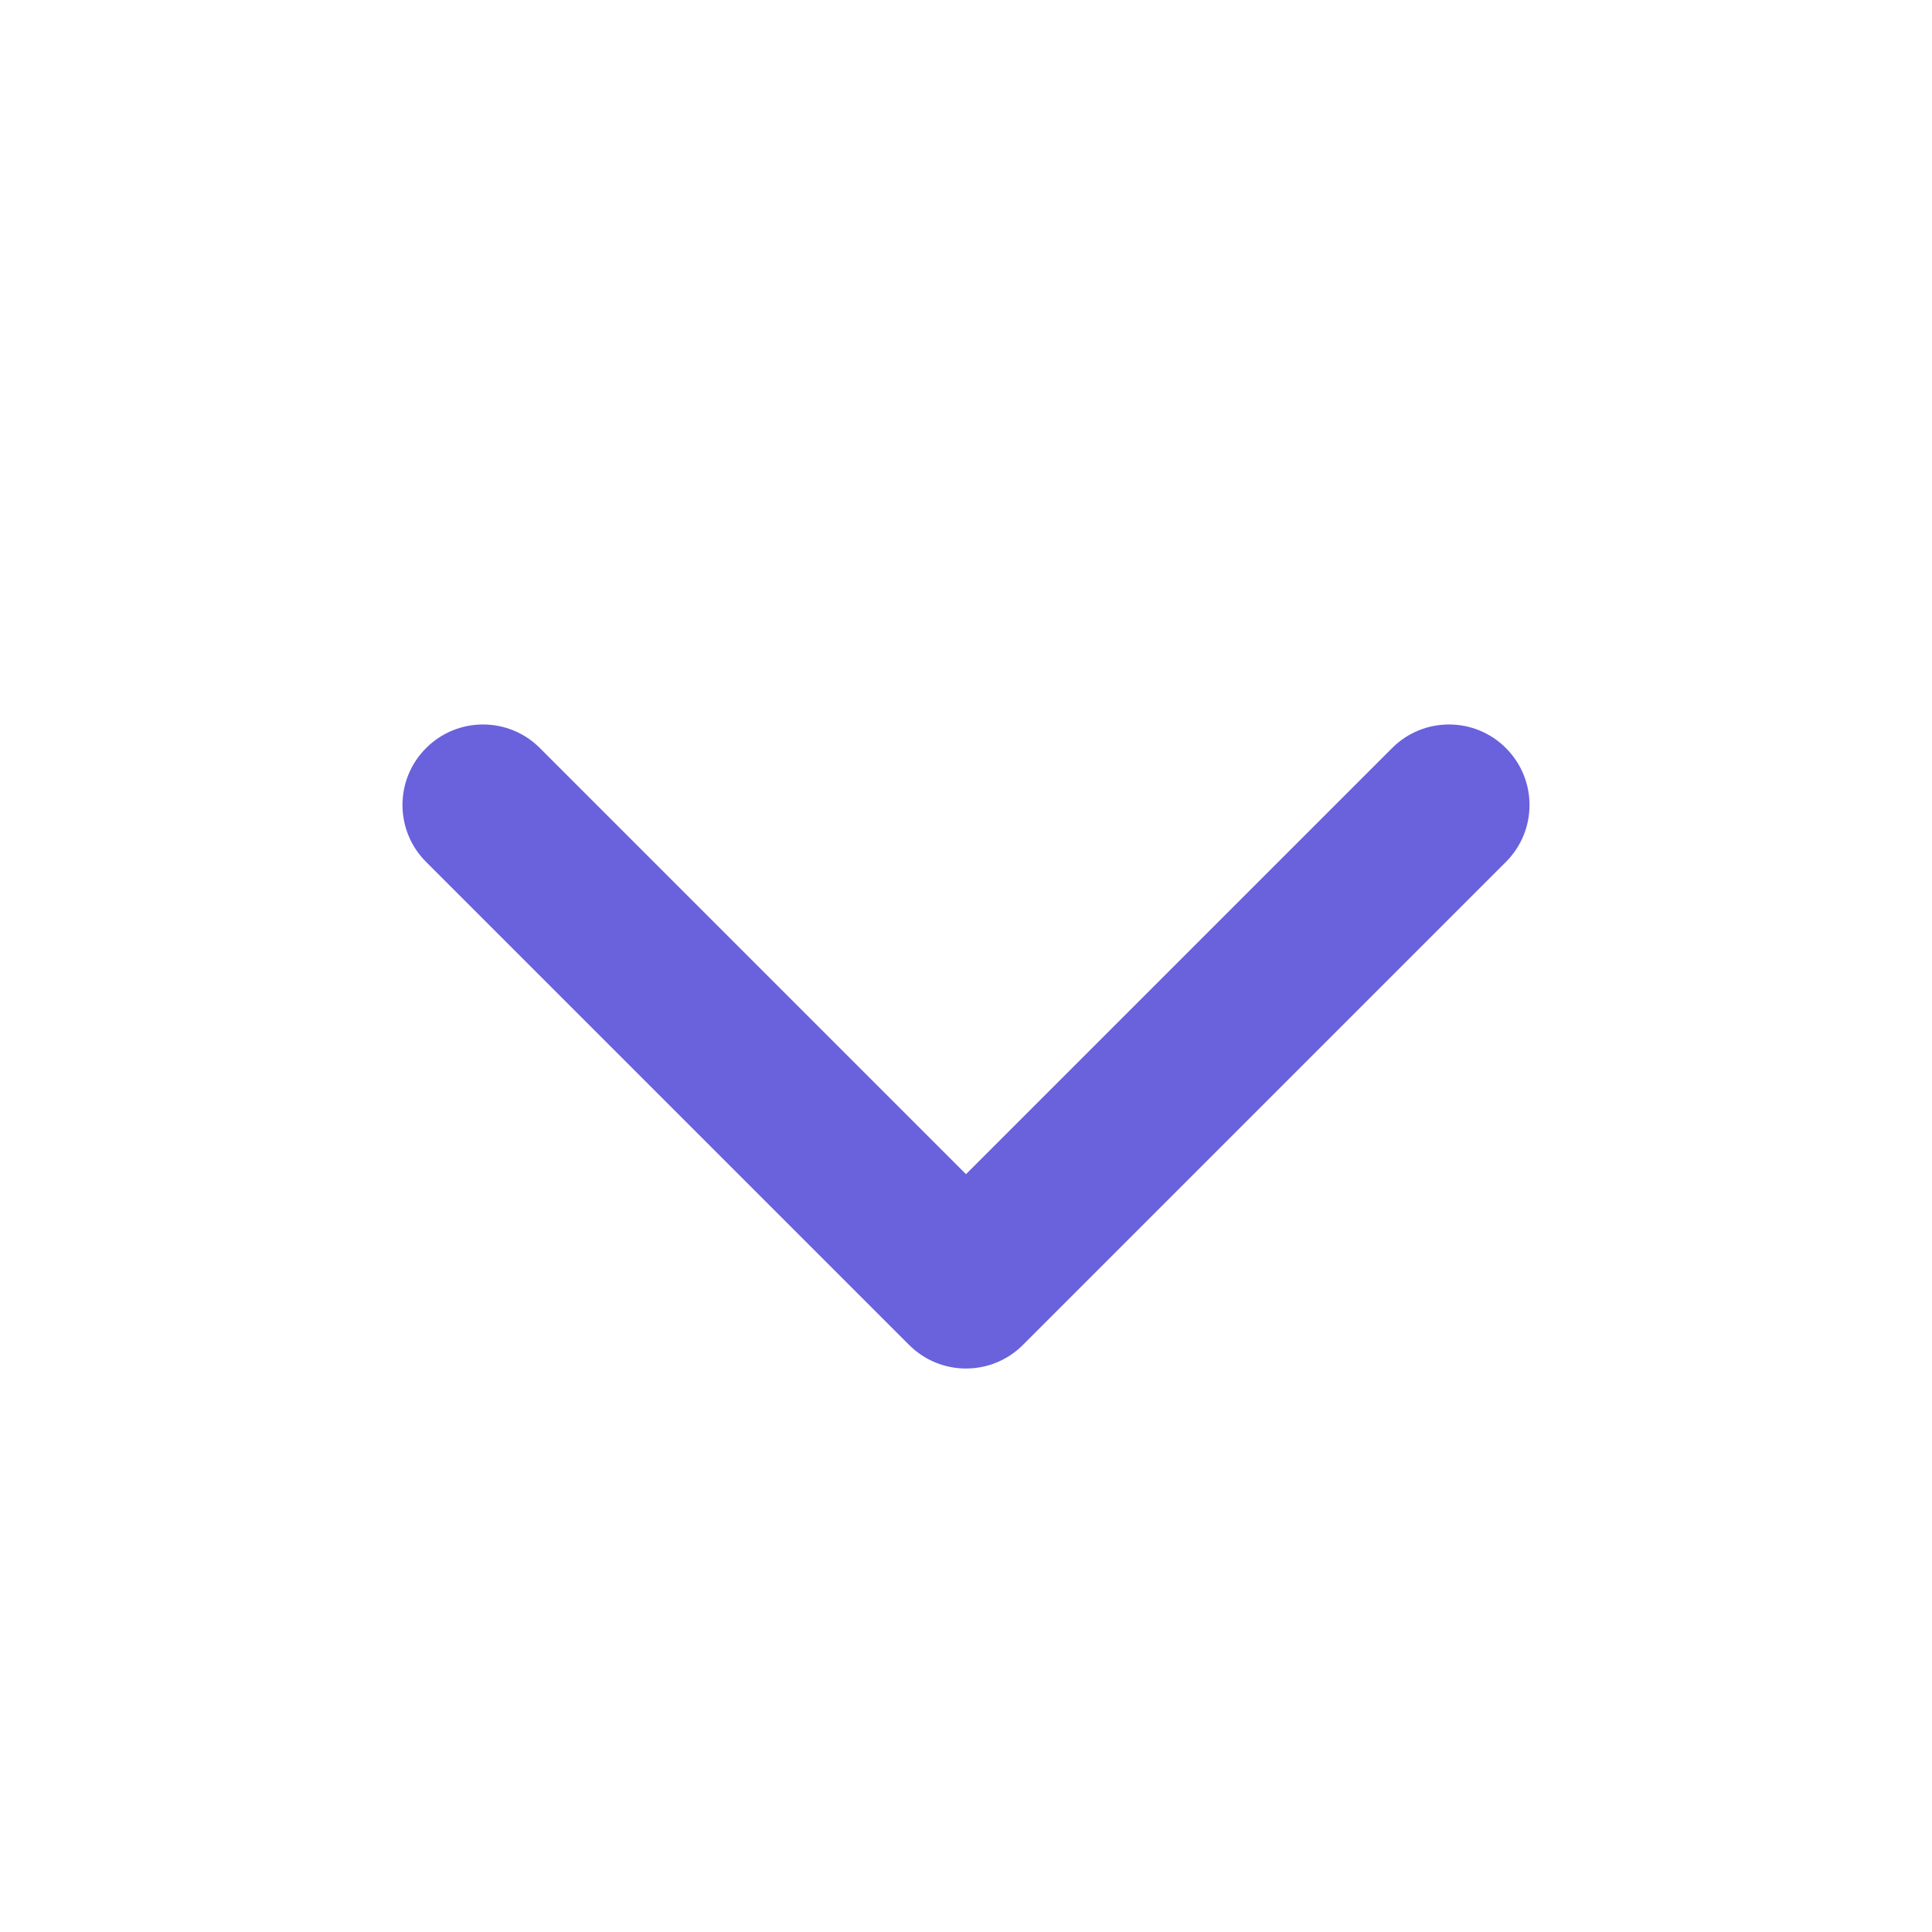
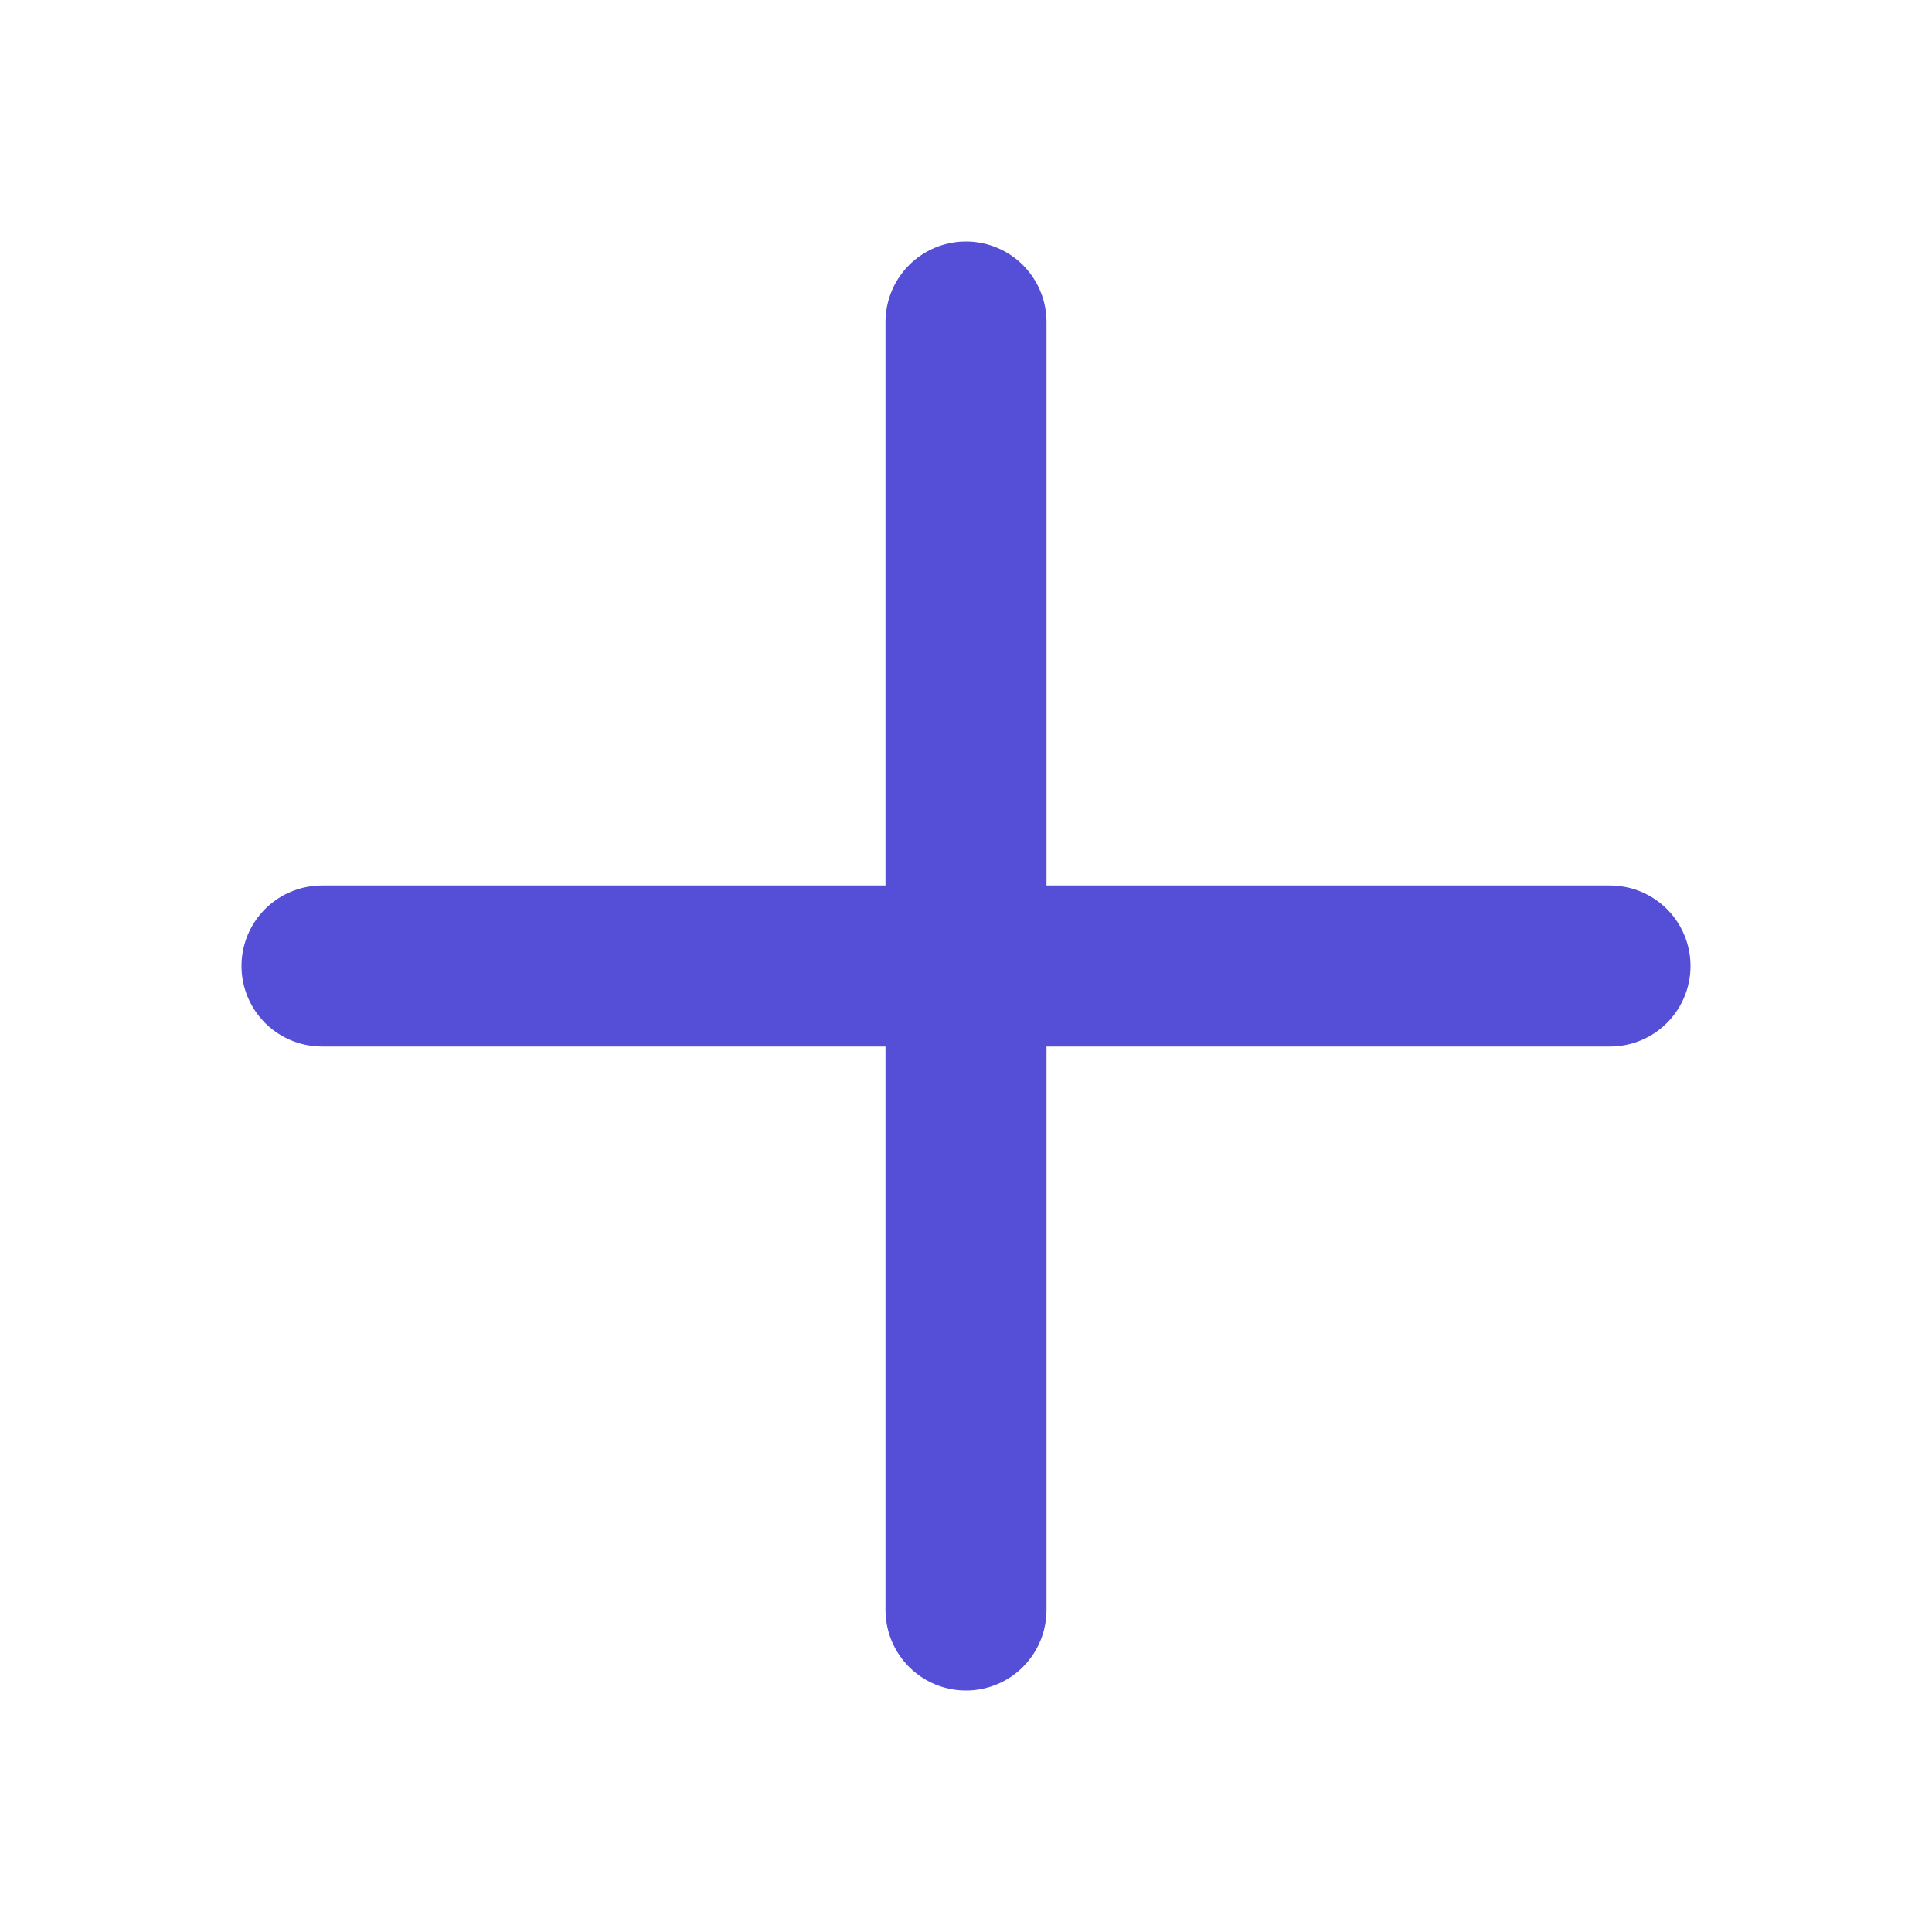
<svg xmlns="http://www.w3.org/2000/svg" width="24" height="24" viewBox="0 0 24 24" fill="none">
-   <path d="M12 16L12.707 16.707C12.317 17.098 11.683 17.098 11.293 16.707L12 16ZM17.293 9.293C17.683 8.902 18.317 8.902 18.707 9.293C19.098 9.683 19.098 10.317 18.707 10.707L17.293 9.293ZM5.293 10.707C4.902 10.317 4.902 9.683 5.293 9.293C5.683 8.902 6.317 8.902 6.707 9.293L5.293 10.707ZM11.293 15.293L17.293 9.293L18.707 10.707L12.707 16.707L11.293 15.293ZM11.293 16.707L5.293 10.707L6.707 9.293L12.707 15.293L11.293 16.707Z" fill="#6962DC" />
+   <path d="M12 4V20" stroke="#554FD8" stroke-width="2" stroke-linecap="round" stroke-linejoin="round" />
+   <path d="M4 12L20 12" stroke="#554FD8" stroke-width="2" stroke-linecap="round" stroke-linejoin="round" />
</svg>
